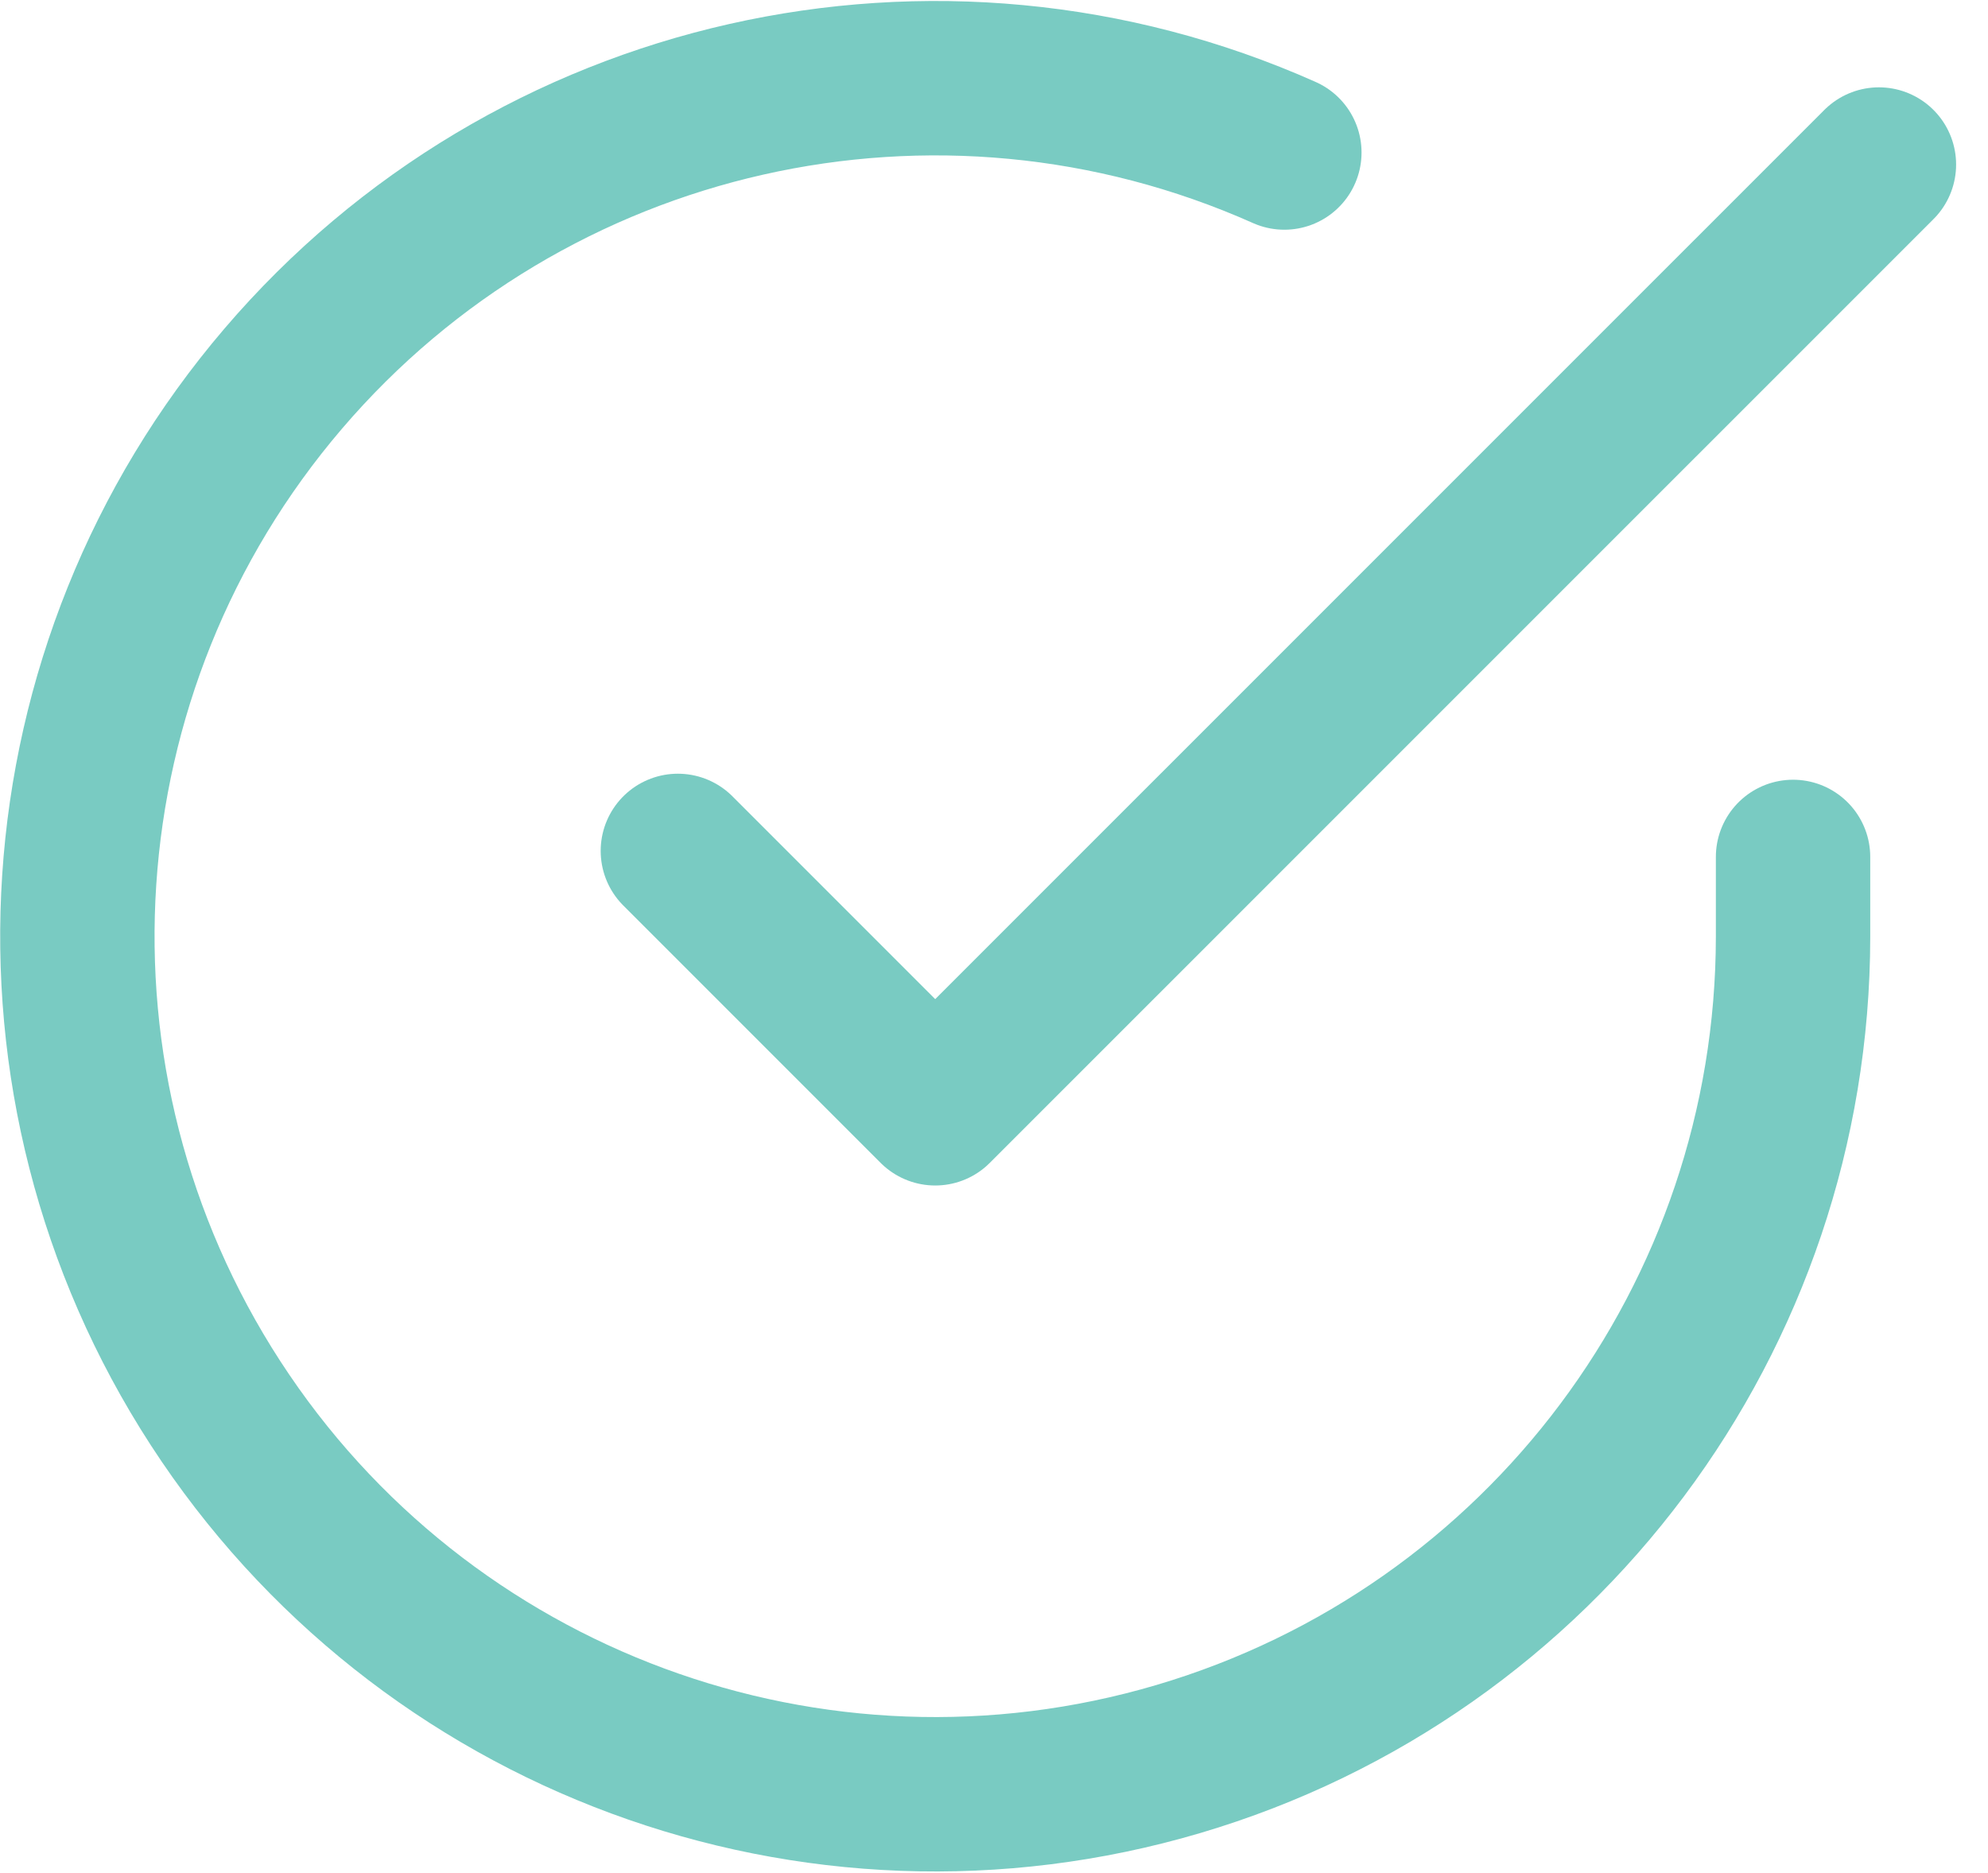
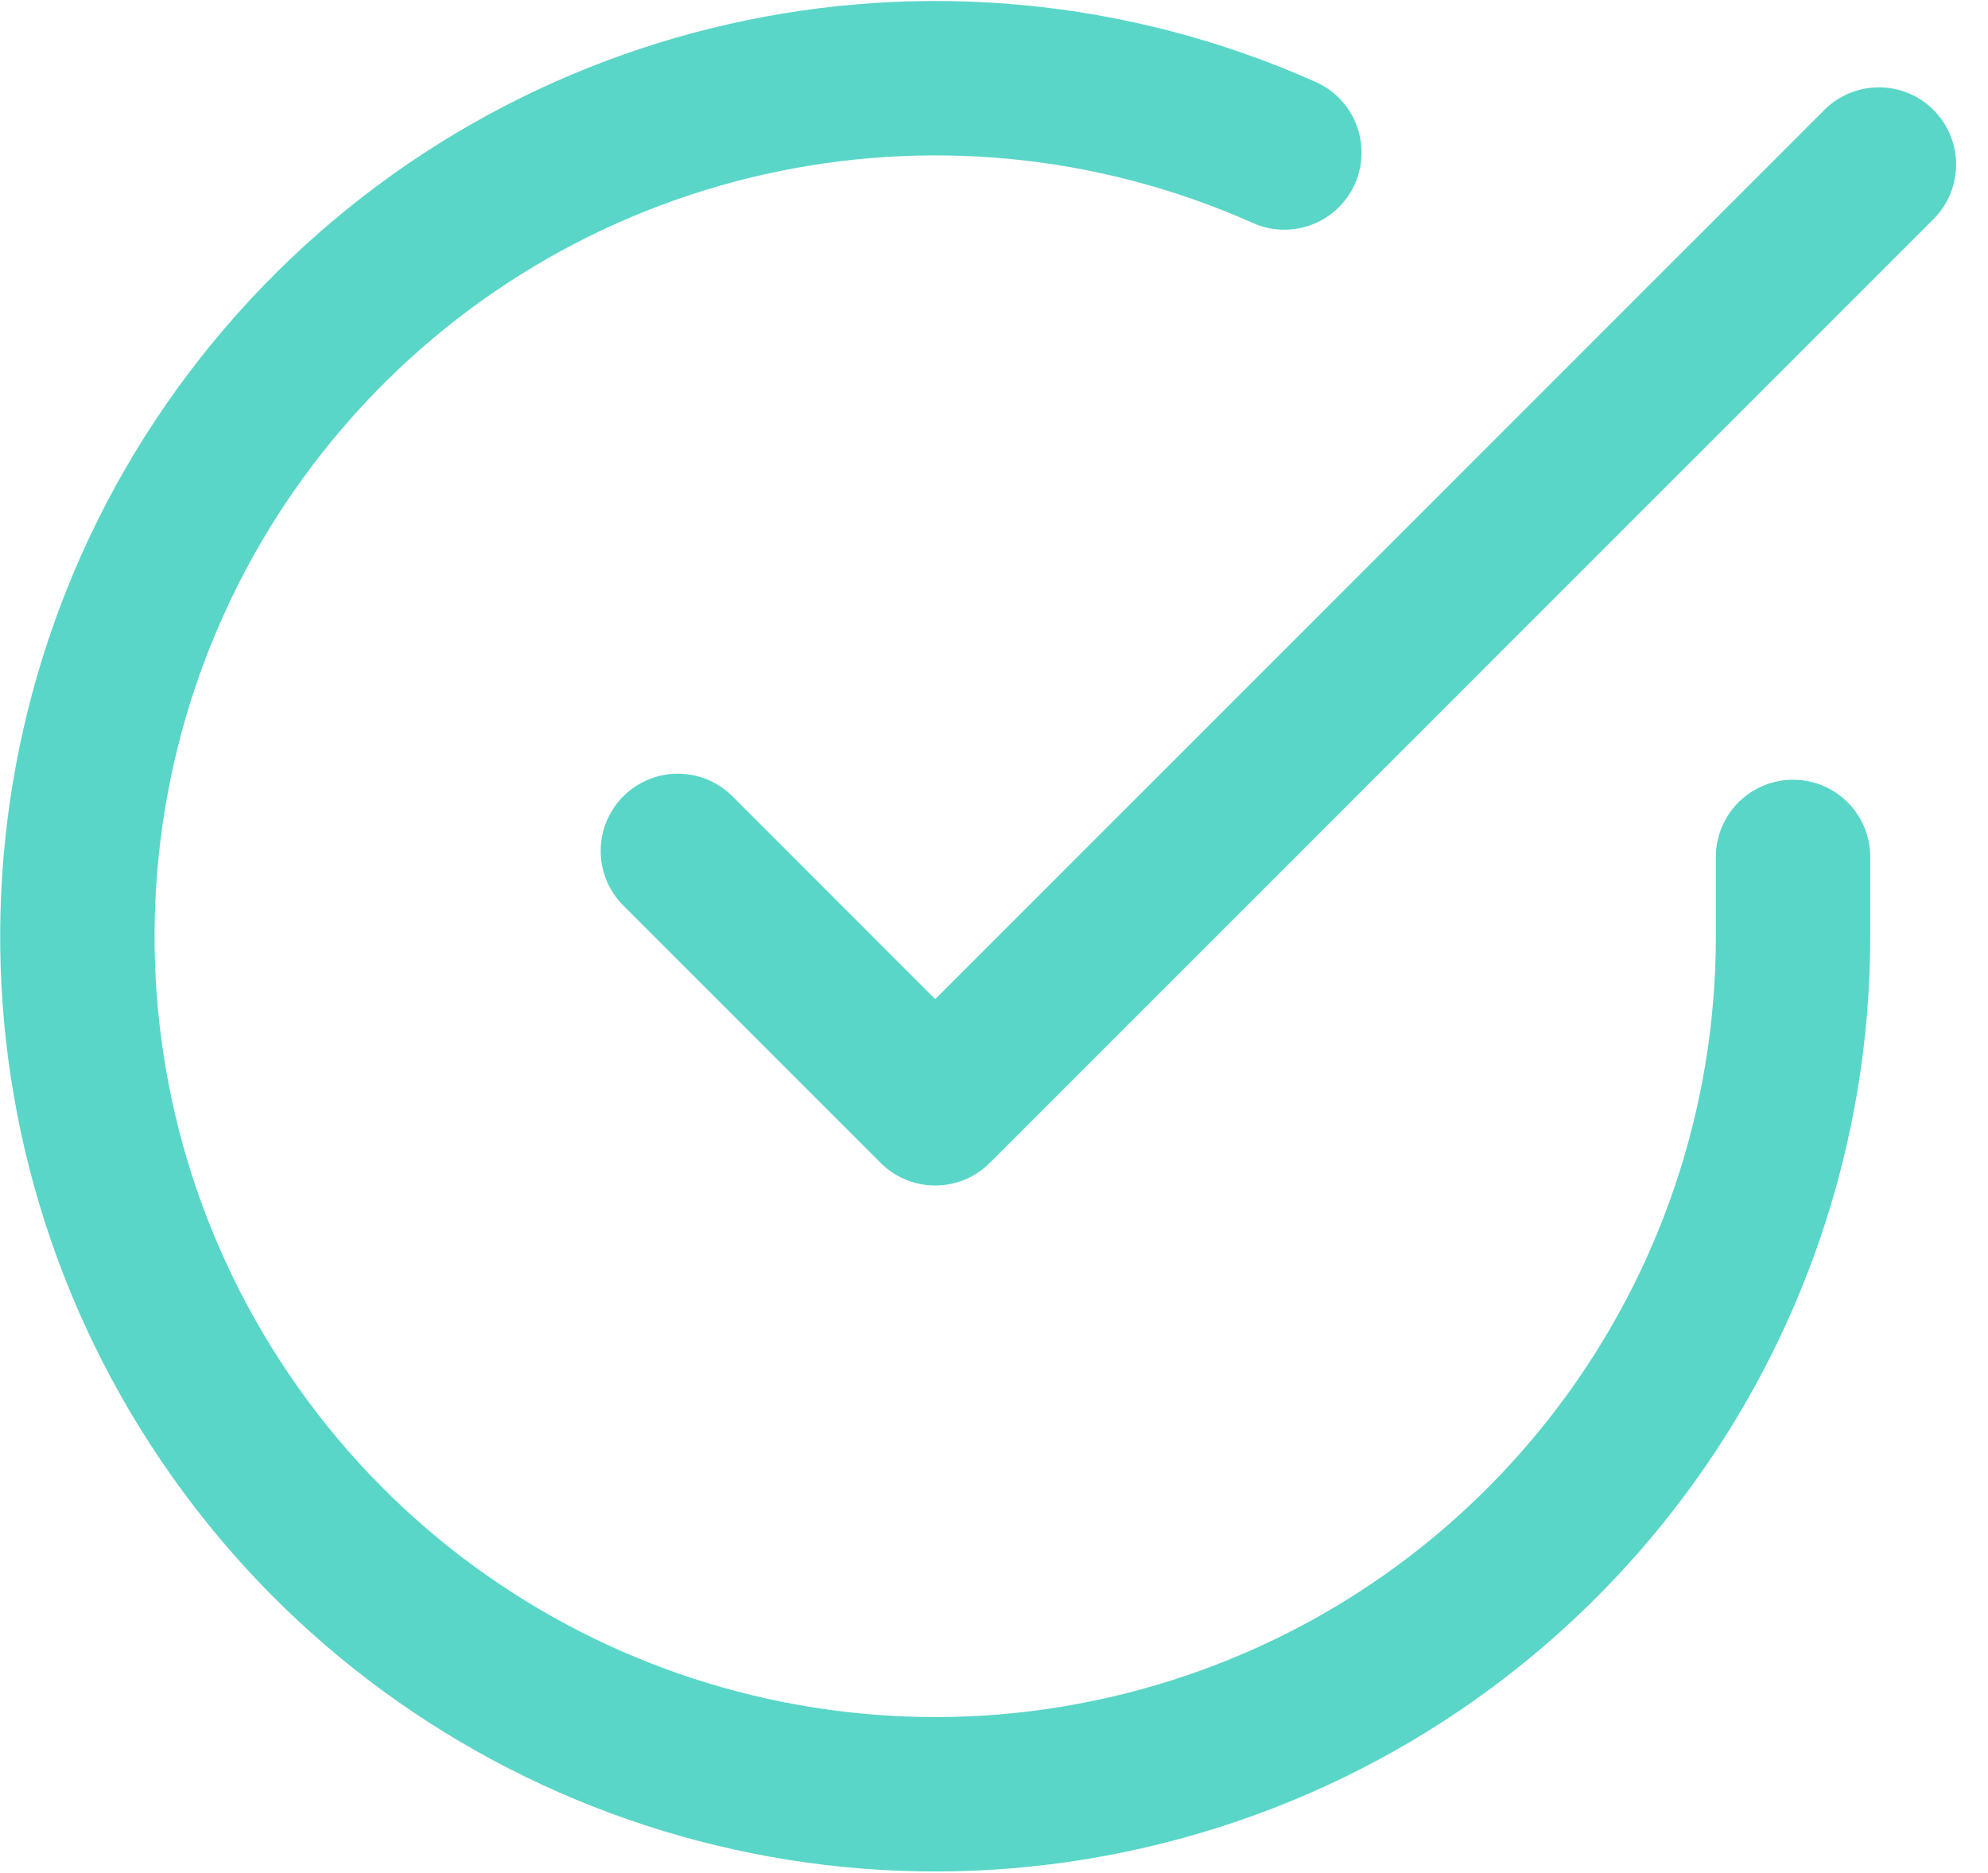
<svg xmlns="http://www.w3.org/2000/svg" width="64.388" height="60.643" viewBox="0 0 64.388 60.643">
  <defs>
-     <style>.a{fill:none;stroke:#79cbc2;stroke-linecap:round;stroke-linejoin:round;stroke-width:5px;}</style>
+     <style>.a{fill:none;stroke:#59D6C7;stroke-linecap:round;stroke-linejoin:round;stroke-width:5px;}</style>
  </defs>
  <g transform="translate(-688.494 -155.897)">
    <path class="a" d="M57.568,27.211V29.8A27.784,27.784,0,1,1,41.092,4.4" transform="translate(689 156.436)" />
    <path class="a" d="M47.9,3,17.335,33.562,9,25.227" transform="translate(701.449 158.225)" />
  </g>
</svg>
